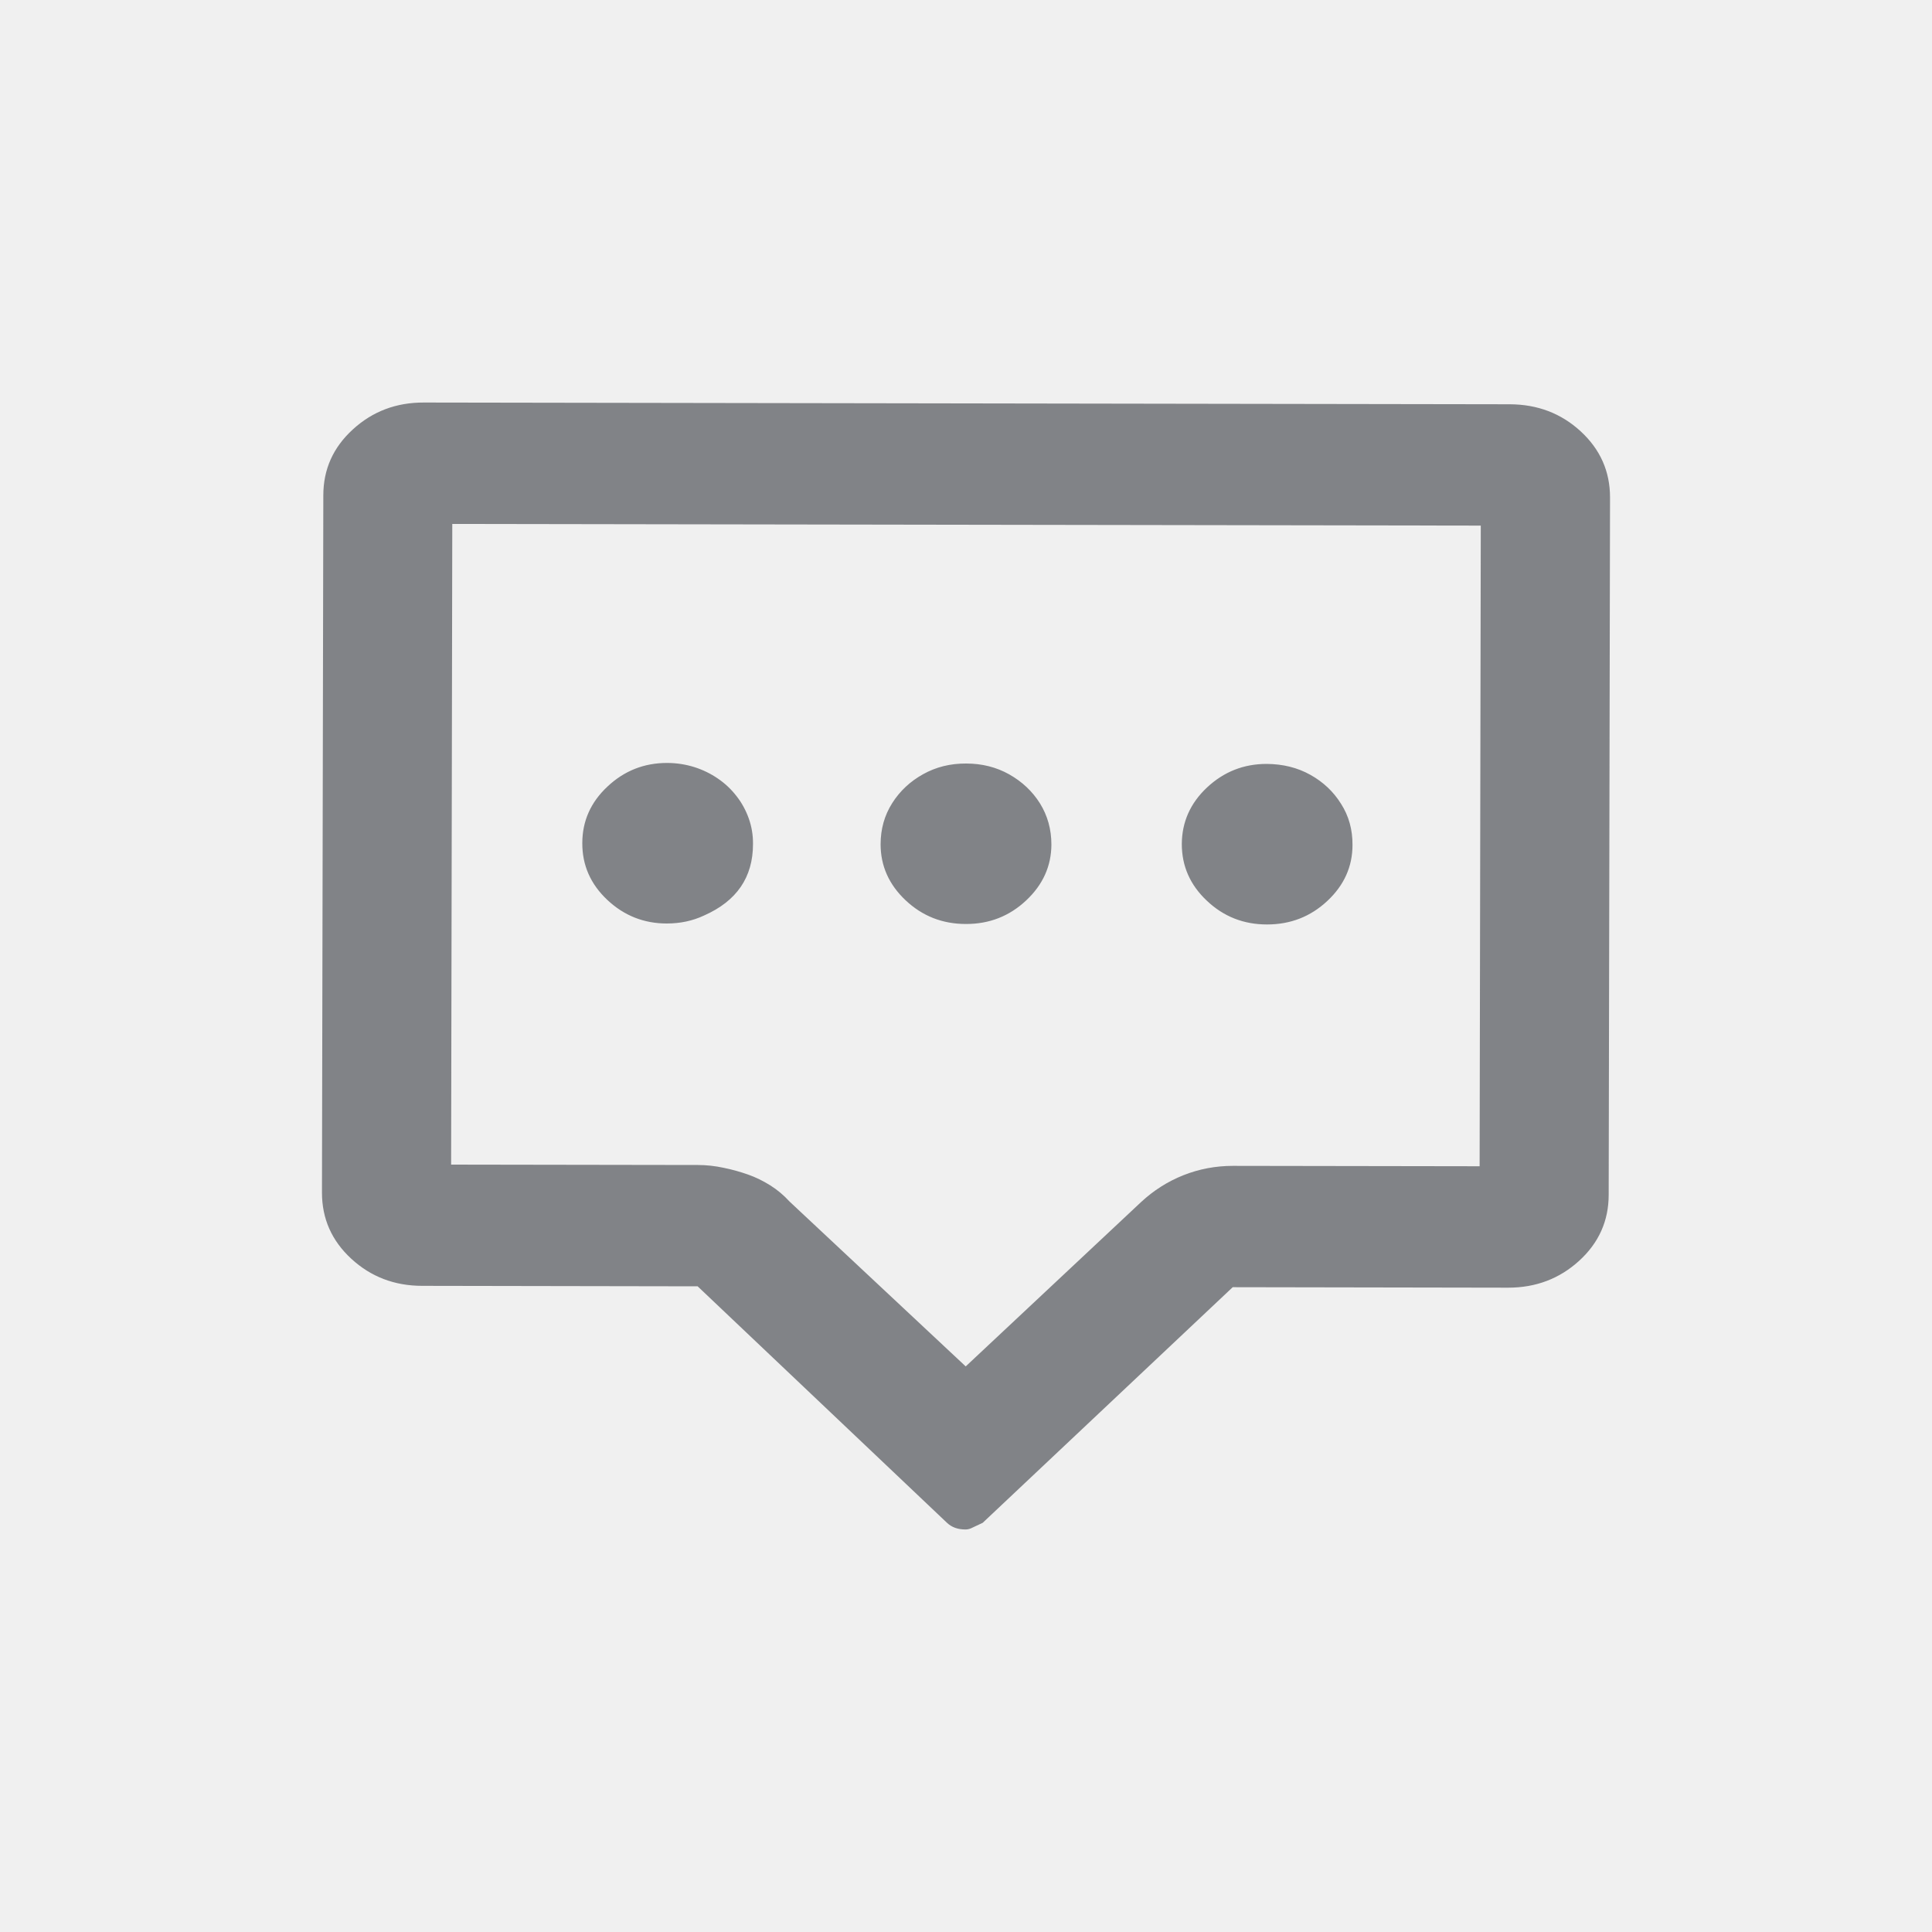
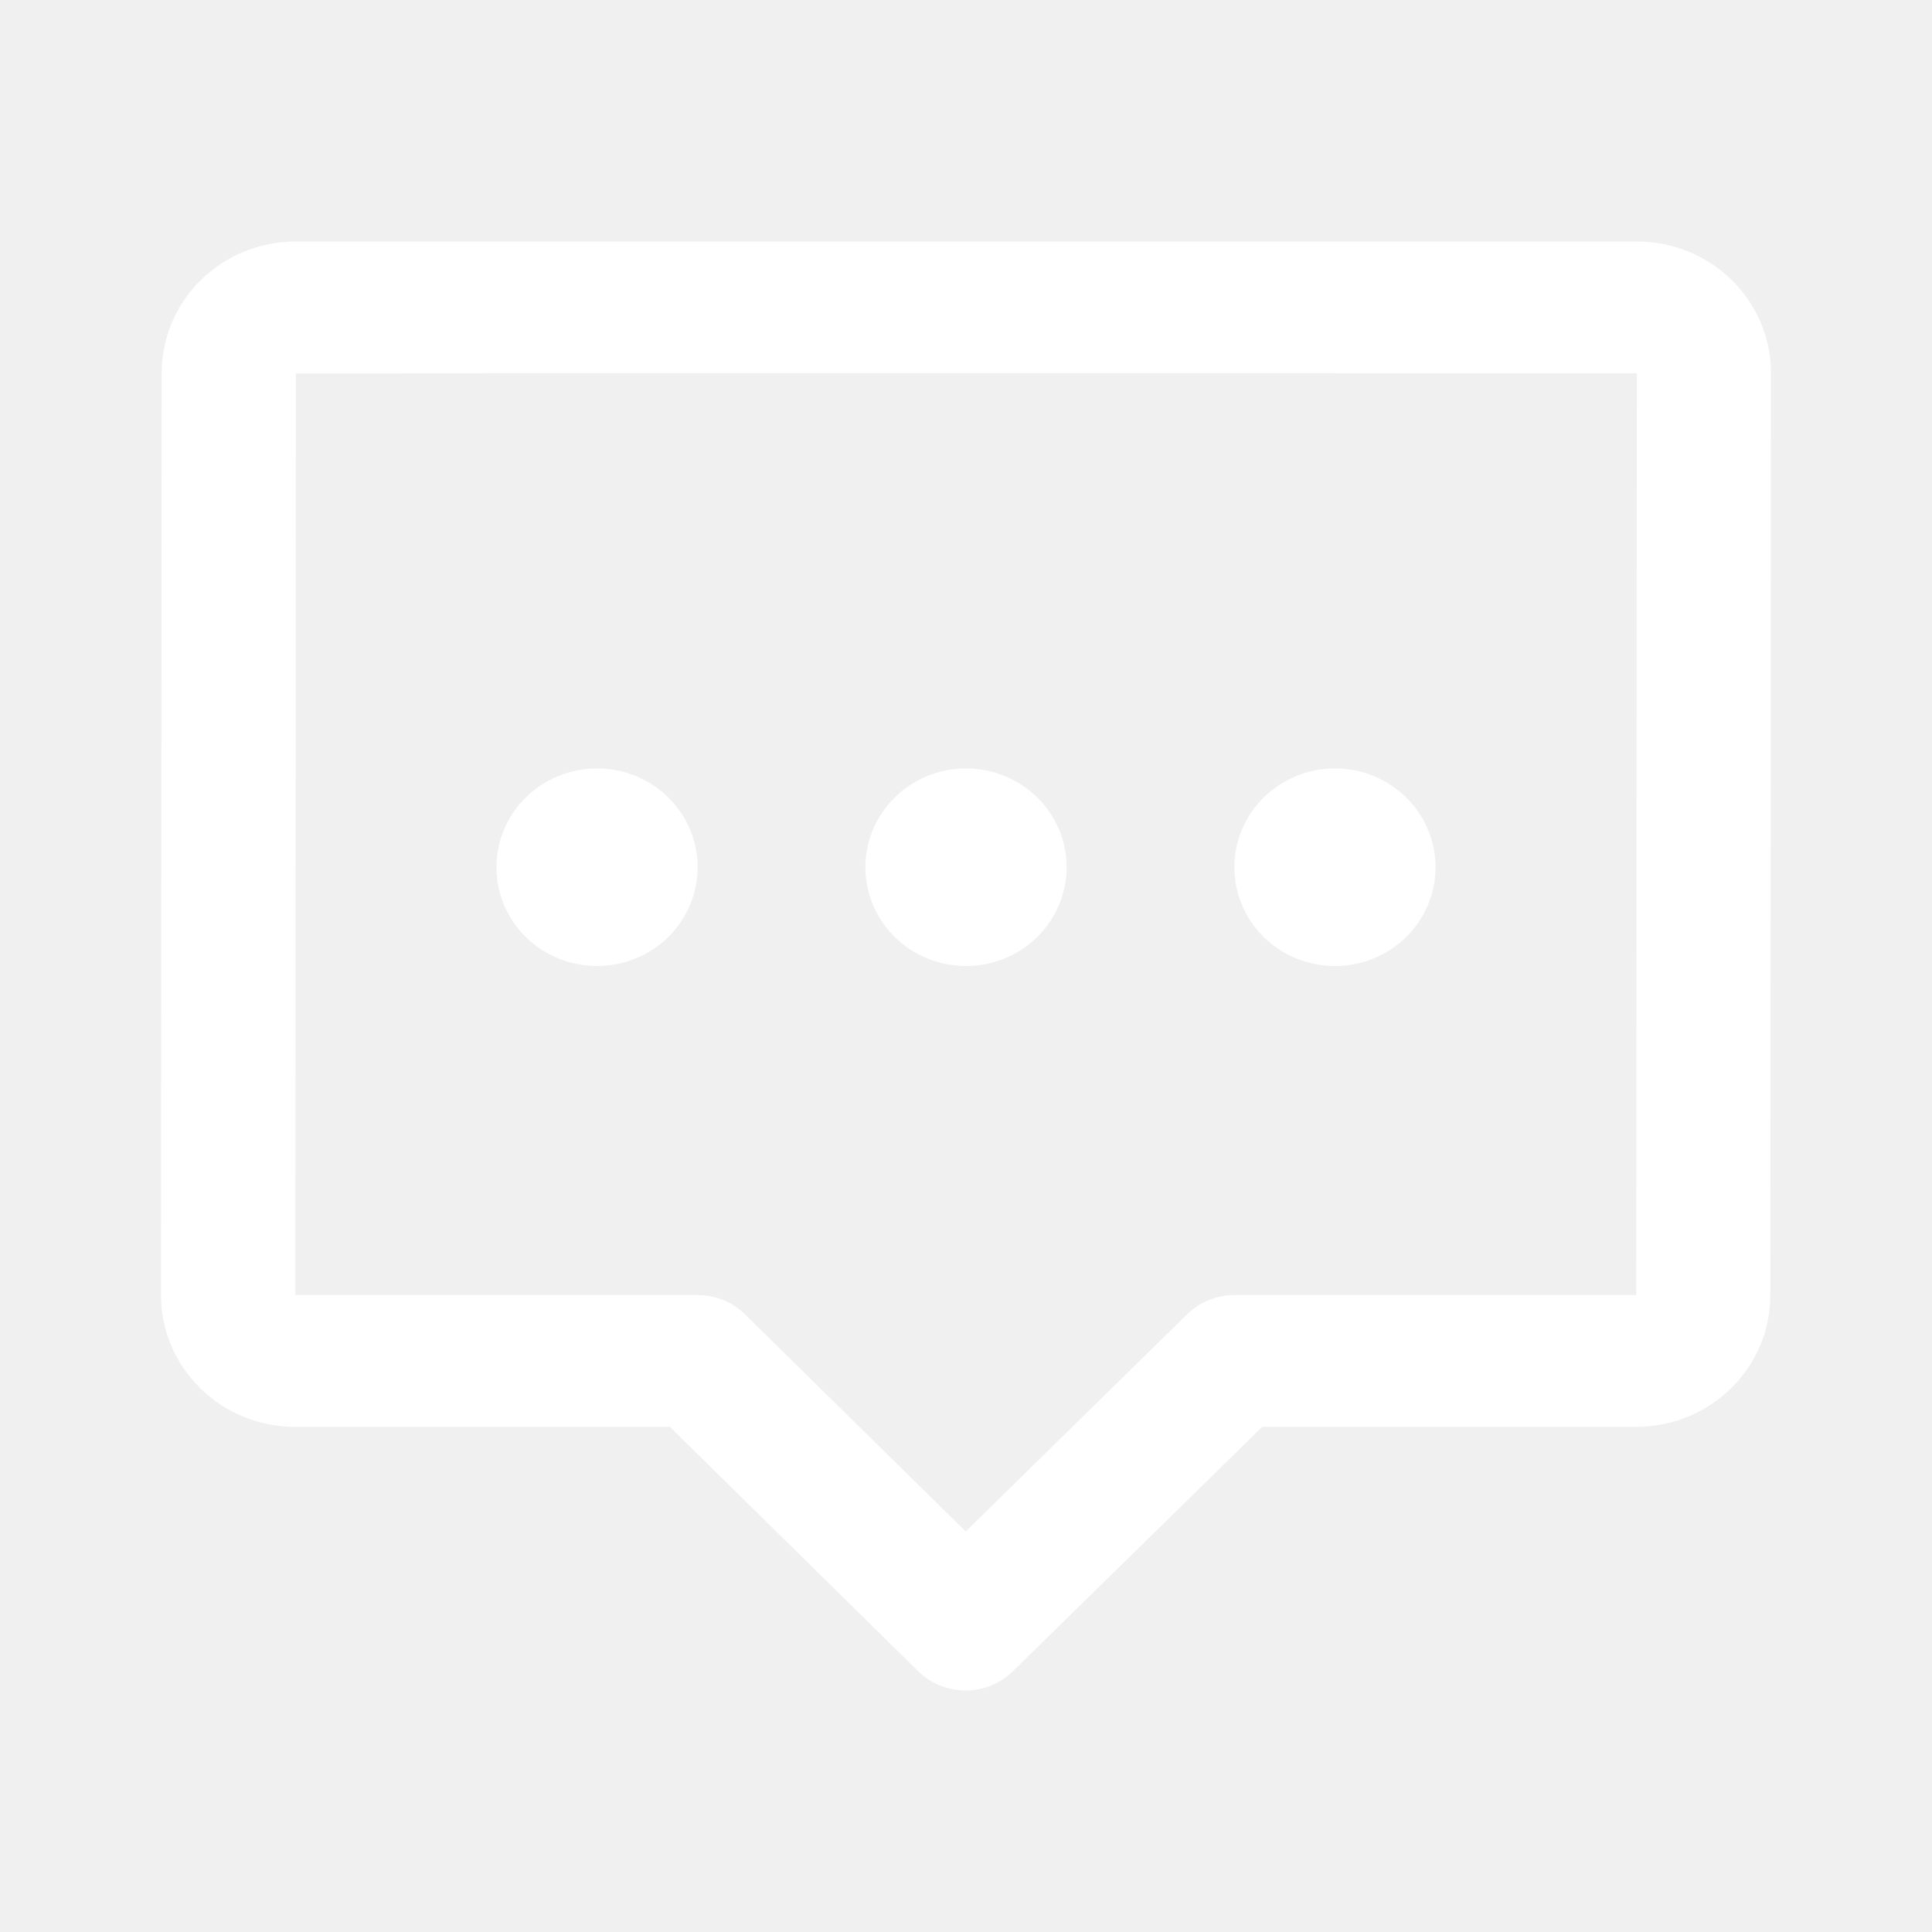
- <svg xmlns="http://www.w3.org/2000/svg" fill="none" version="1.1" width="20" height="20" viewBox="0 0 20 20">
+ <svg xmlns="http://www.w3.org/2000/svg" fill="none" version="1.1" width="22" height="22" viewBox="0 0 22 22">
  <defs>
-     <clipPath id="master_svg0_0_223">
-       <rect x="0" y="0" width="20" height="20" rx="0" />
+     <clipPath id="master_svg0_0_80">
+       <rect x="0" y="0" width="22" height="22" rx="0" />
    </clipPath>
  </defs>
-   <g clip-path="url(#master_svg0_0_223)">
+   <g clip-path="url(#master_svg0_0_80)">
    <g>
-       <path d="M15.329,5.441C15.329,5.441,15.317,12.073,15.317,12.073C15.317,12.073,12.763,12.069,12.763,12.069C12.585,12.069,12.414,12.101,12.25,12.166C12.087,12.231,11.941,12.324,11.812,12.444C11.812,12.444,9.997,14.145,9.997,14.145C9.997,14.145,8.174,12.439,8.174,12.439C8.114,12.373,8.047,12.317,7.974,12.271C7.899,12.224,7.823,12.187,7.744,12.159C7.664,12.131,7.58,12.107,7.491,12.089C7.403,12.07,7.313,12.06,7.224,12.06C7.224,12.06,4.67,12.056,4.67,12.056C4.67,12.056,4.682,5.424,4.682,5.424C4.682,5.424,15.329,5.441,15.329,5.441C15.329,5.441,15.329,5.441,15.329,5.441C15.329,5.441,15.329,5.441,15.329,5.441ZM15.628,4.185C15.628,4.185,4.388,4.167,4.388,4.167C4.101,4.166,3.856,4.259,3.653,4.445C3.449,4.631,3.347,4.858,3.347,5.128C3.347,5.128,3.333,12.346,3.333,12.346C3.333,12.616,3.434,12.844,3.637,13.031C3.839,13.217,4.084,13.311,4.371,13.311C4.371,13.311,7.222,13.316,7.222,13.316C7.222,13.316,9.802,15.763,9.802,15.763C9.851,15.81,9.915,15.833,9.994,15.833C10.014,15.833,10.034,15.829,10.054,15.82C10.054,15.82,10.173,15.764,10.173,15.764C10.173,15.764,12.761,13.325,12.761,13.325C12.761,13.325,15.612,13.33,15.612,13.33C15.899,13.33,16.144,13.237,16.347,13.052C16.551,12.866,16.653,12.638,16.653,12.368C16.653,12.368,16.667,5.15,16.667,5.15C16.667,4.88,16.566,4.652,16.363,4.465C16.161,4.279,15.916,4.186,15.629,4.185C15.629,4.185,15.628,4.185,15.628,4.185C15.628,4.185,15.628,4.185,15.628,4.185C15.628,4.185,15.628,4.185,15.628,4.185ZM6.028,8.728C6.028,8.5,6.115,8.304,6.289,8.142C6.462,7.979,6.668,7.898,6.905,7.898C7.004,7.898,7.098,7.913,7.188,7.941C7.276,7.969,7.358,8.009,7.432,8.06C7.507,8.111,7.571,8.172,7.625,8.242C7.679,8.311,7.721,8.388,7.751,8.472C7.781,8.556,7.796,8.645,7.795,8.738C7.795,9.082,7.626,9.328,7.289,9.477C7.17,9.533,7.041,9.56,6.902,9.56C6.665,9.56,6.459,9.478,6.286,9.315C6.113,9.152,6.027,8.956,6.028,8.728C6.028,8.728,6.028,8.728,6.028,8.728ZM9.116,8.74C9.116,8.582,9.156,8.44,9.236,8.314C9.315,8.189,9.422,8.089,9.555,8.015C9.689,7.94,9.838,7.903,10.001,7.904C10.165,7.904,10.313,7.941,10.447,8.016C10.58,8.091,10.687,8.191,10.766,8.317C10.844,8.443,10.884,8.585,10.884,8.743C10.883,8.966,10.796,9.159,10.622,9.322C10.449,9.484,10.241,9.566,9.998,9.565C9.756,9.565,9.548,9.483,9.375,9.32C9.202,9.157,9.116,8.963,9.116,8.74C9.116,8.74,9.116,8.74,9.116,8.74ZM12.234,8.738C12.235,8.51,12.322,8.314,12.495,8.152C12.669,7.989,12.875,7.908,13.112,7.908C13.28,7.909,13.431,7.946,13.565,8.021C13.698,8.095,13.805,8.196,13.883,8.322C13.963,8.447,14.002,8.589,14.001,8.747C14.001,8.971,13.914,9.164,13.741,9.326C13.567,9.489,13.359,9.57,13.116,9.57C12.873,9.57,12.666,9.488,12.493,9.324C12.32,9.161,12.234,8.966,12.234,8.737C12.234,8.737,12.234,8.738,12.234,8.738C12.234,8.738,12.234,8.738,12.234,8.738Z" fill="#818387" fill-opacity="1" />
+       <path d="M10.455,19.03C10.455,19.03,7.628,16.248,7.628,16.248C7.628,16.248,3.363,16.248,3.363,16.248C3.162,16.248,2.963,16.21,2.777,16.134C2.591,16.059,2.423,15.948,2.281,15.809C2.139,15.669,2.026,15.504,1.949,15.321C1.872,15.139,1.833,14.944,1.833,14.746C1.833,14.746,1.841,4.251,1.841,4.251C1.841,3.42,2.521,2.75,3.37,2.75C3.37,2.75,18.638,2.75,18.638,2.75C19.483,2.75,20.167,3.42,20.167,4.252C20.167,4.252,20.159,14.748,20.159,14.748C20.159,15.577,19.475,16.248,18.63,16.248C18.63,16.248,14.373,16.248,14.373,16.248C14.373,16.248,11.535,19.03,11.535,19.03C11.464,19.1,11.38,19.155,11.287,19.193C11.195,19.231,11.095,19.25,10.995,19.25C10.895,19.25,10.796,19.231,10.703,19.193C10.61,19.155,10.526,19.1,10.455,19.03C10.455,19.03,10.455,19.03,10.455,19.03C10.455,19.03,10.455,19.03,10.455,19.03ZM18.632,14.746C18.632,14.746,18.639,4.251,18.639,4.251C18.639,4.251,3.369,4.249,3.369,4.252C3.369,4.252,3.362,14.747,3.363,14.747C3.363,14.747,7.944,14.747,7.944,14.747C8.147,14.747,8.342,14.826,8.484,14.967C8.484,14.967,10.997,17.439,10.997,17.439C10.997,17.439,13.518,14.966,13.518,14.966C13.589,14.897,13.673,14.841,13.766,14.804C13.858,14.766,13.958,14.747,14.058,14.747C14.058,14.747,18.632,14.747,18.632,14.747C18.632,14.747,18.632,14.746,18.632,14.746C18.632,14.746,18.632,14.746,18.632,14.746ZM6.799,11C6.495,11,6.203,10.882,5.988,10.671C5.773,10.46,5.653,10.173,5.653,9.875C5.653,9.577,5.773,9.291,5.988,9.08C6.203,8.869,6.495,8.75,6.799,8.75C7.102,8.75,7.394,8.869,7.609,9.08C7.824,9.291,7.944,9.577,7.944,9.875C7.944,10.173,7.824,10.46,7.609,10.671C7.394,10.882,7.102,11,6.799,11C6.799,11,6.799,11,6.799,11ZM11,11C10.696,11,10.405,10.882,10.19,10.671C9.975,10.46,9.854,10.173,9.854,9.875C9.854,9.577,9.975,9.291,10.19,9.08C10.405,8.869,10.696,8.75,11,8.75C11.304,8.75,11.595,8.869,11.81,9.08C12.025,9.291,12.146,9.577,12.146,9.875C12.146,10.173,12.025,10.46,11.81,10.671C11.595,10.882,11.304,11,11,11C11,11,11,11,11,11C11,11,11,11,11,11ZM15.201,11C14.897,11,14.606,10.882,14.391,10.671C14.176,10.46,14.056,10.173,14.056,9.875C14.056,9.577,14.176,9.291,14.391,9.08C14.606,8.869,14.897,8.75,15.201,8.75C15.505,8.75,15.797,8.869,16.012,9.08C16.226,9.291,16.347,9.577,16.347,9.875C16.347,10.173,16.226,10.46,16.012,10.671C15.797,10.882,15.505,11,15.201,11C15.201,11,15.201,11,15.201,11Z" fill="#FFFFFF" fill-opacity="1" />
    </g>
  </g>
</svg>
